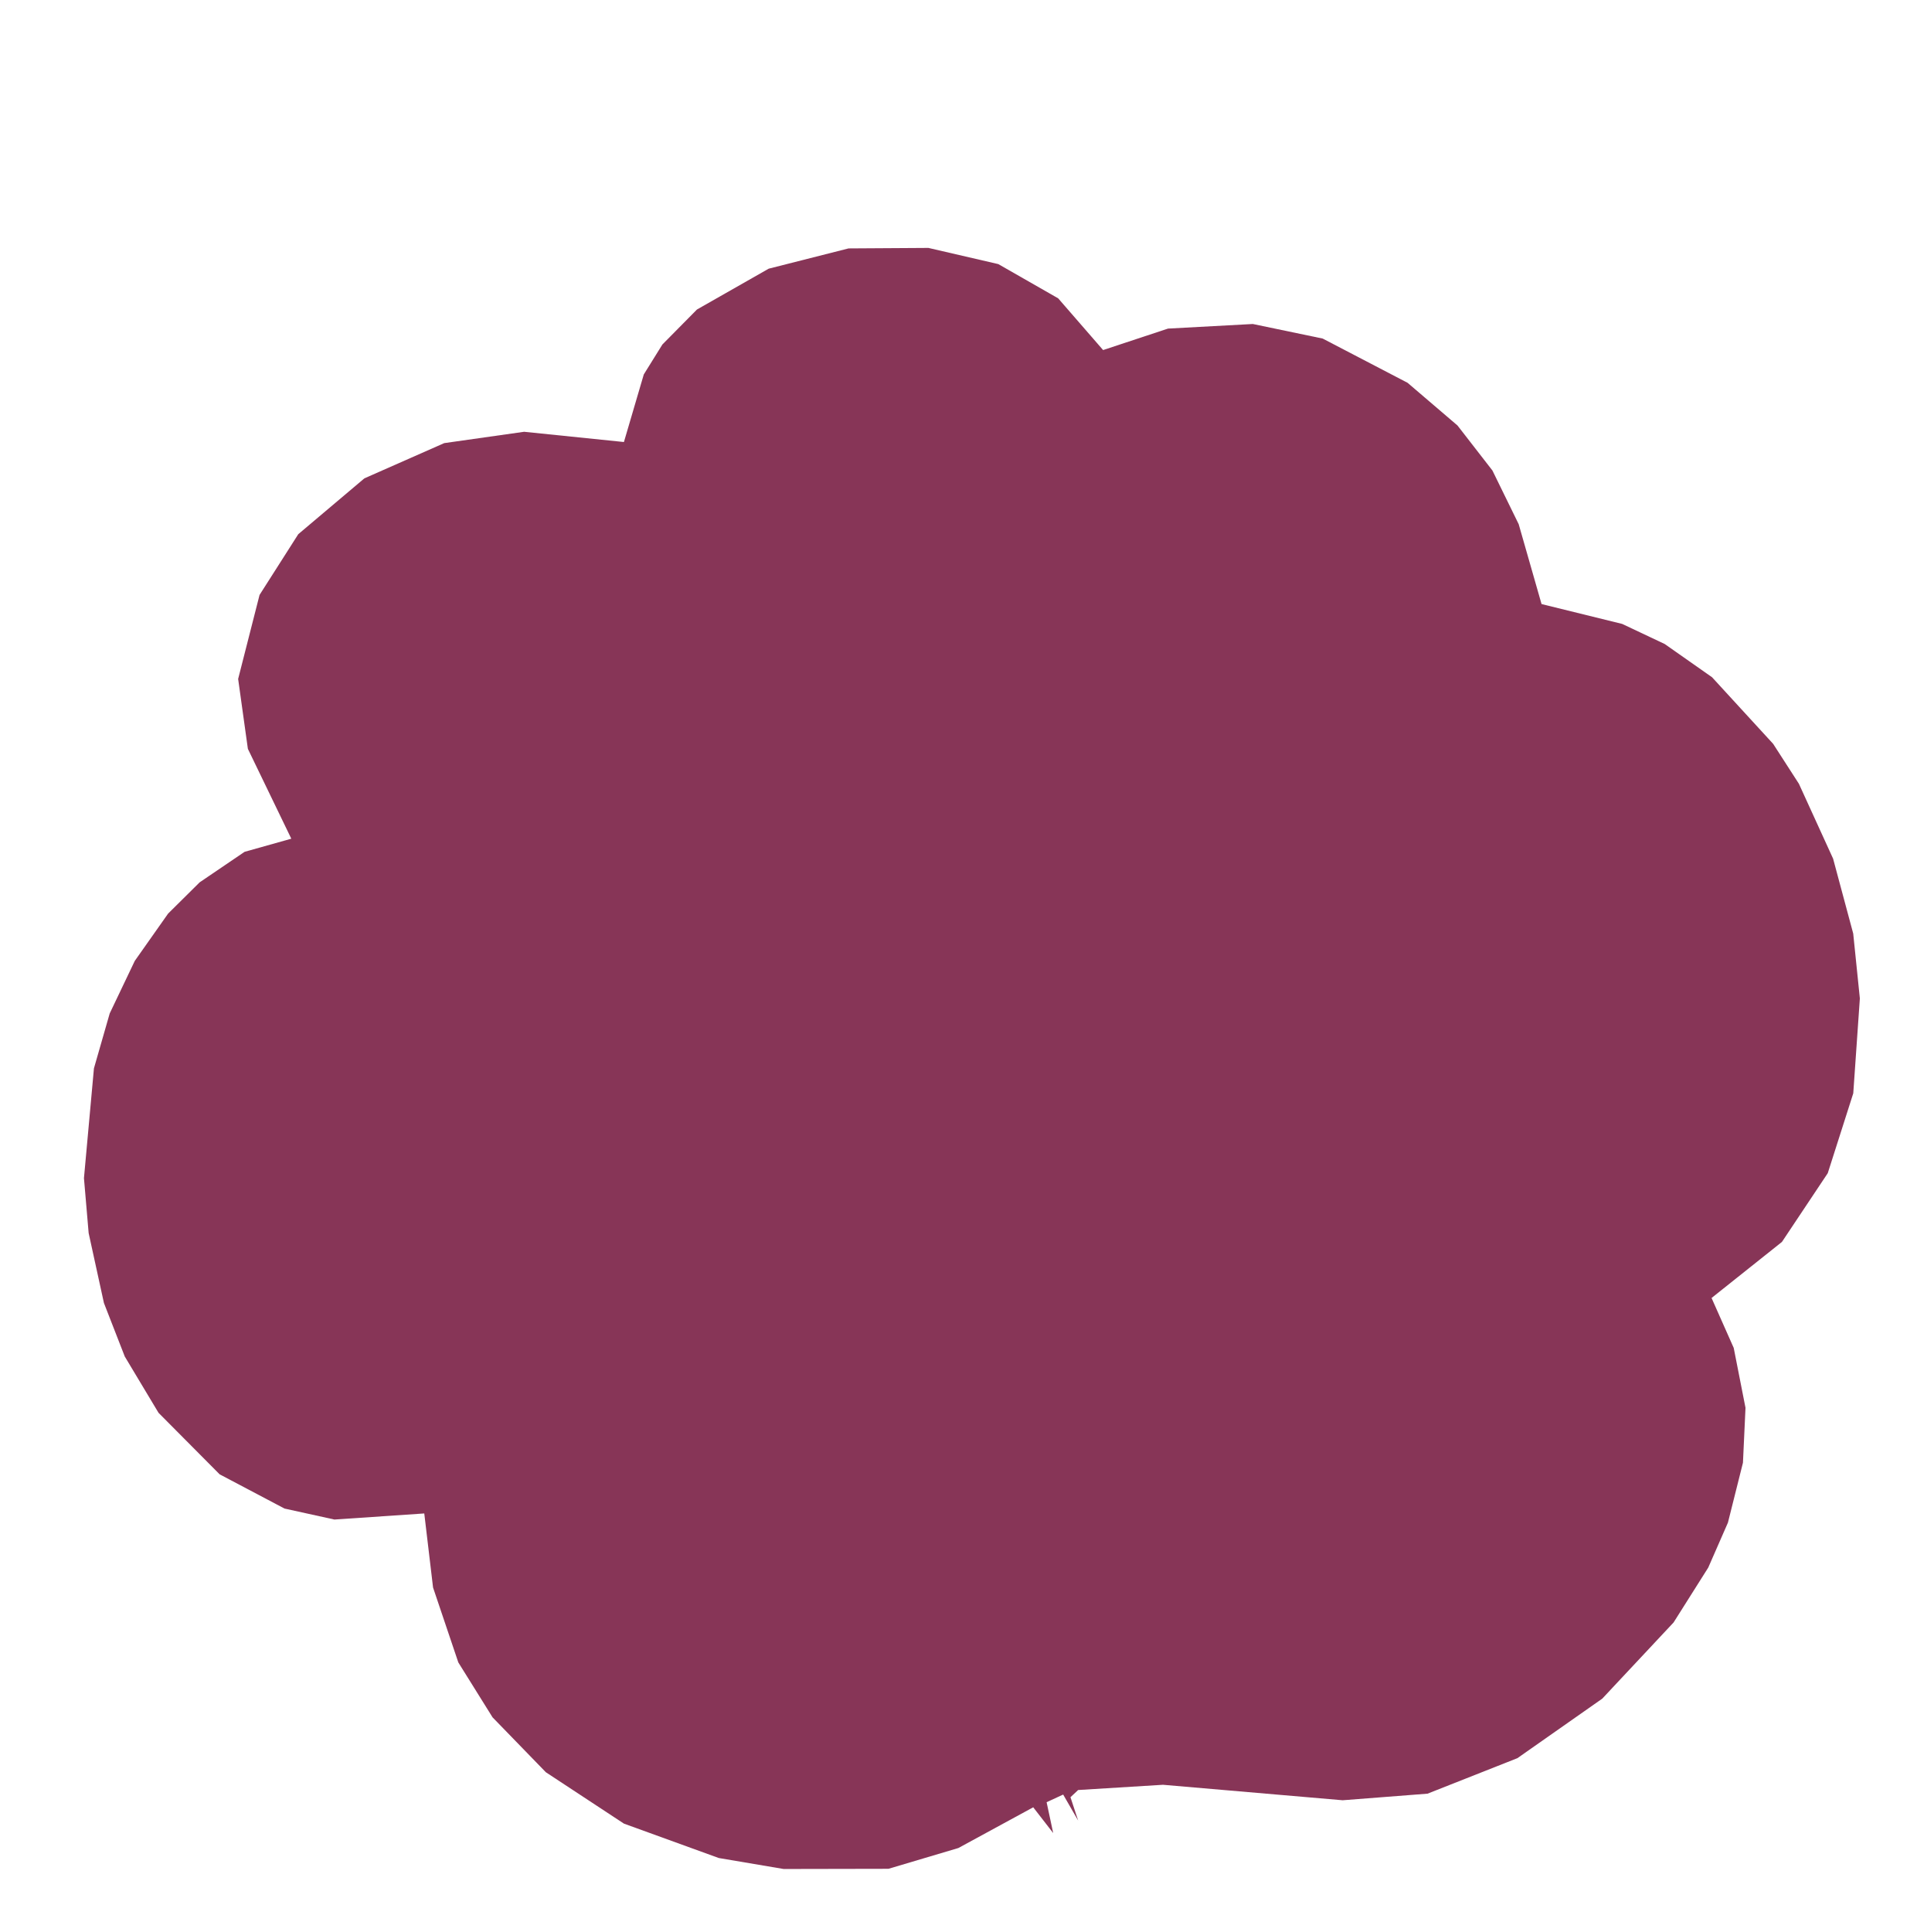
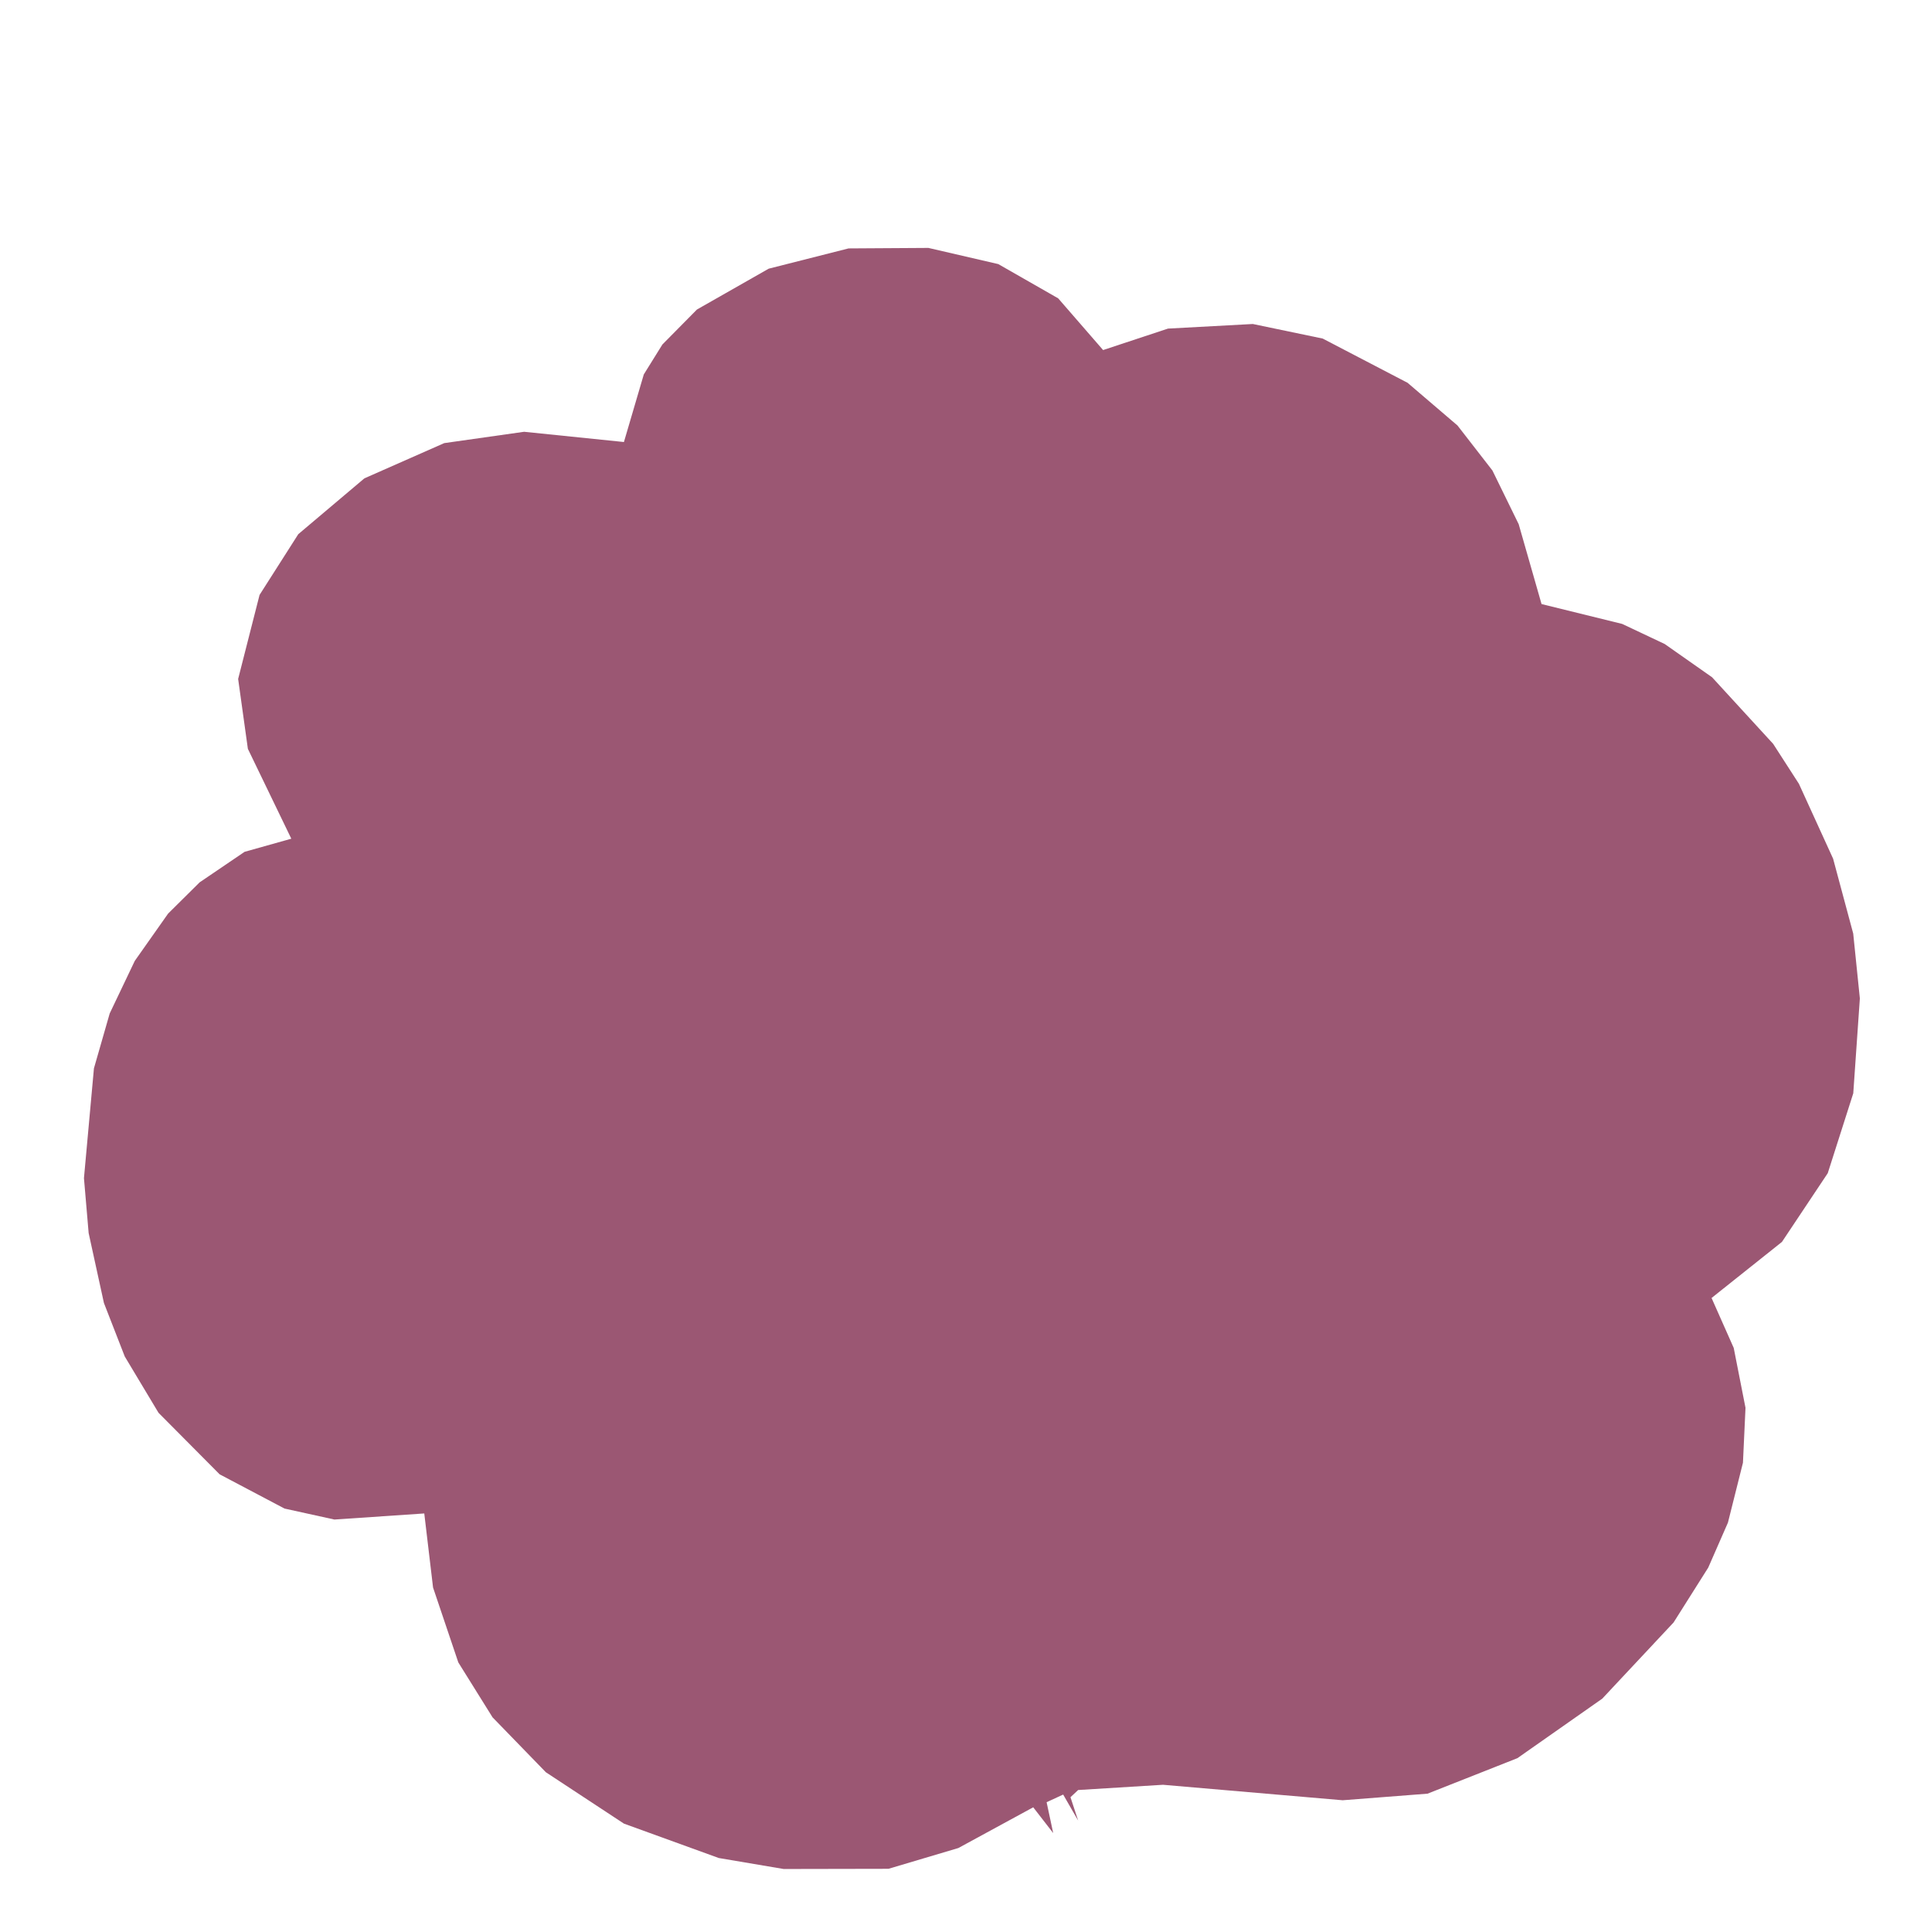
<svg xmlns="http://www.w3.org/2000/svg" viewBox="0 0 384 387" role="img" aria-label="Cookie-shaped card">
-   <path fill="#7A1F45" fill-opacity="0.9" d="M 372.61 200.00 L 371.29 219.00 L 366.18 235.00 L 357.00 248.77 L 342.90 260.00 L 347.34 270.00 L 349.70 282.00 L 349.19 293.00 L 346.18 305.00 L 342.24 314.00 L 335.29 325.00 L 321.00 340.26 L 304.00 352.18 L 286.00 359.29 L 269.00 360.61 L 233.00 357.51 L 216.00 358.56 L 214.46 360.00 L 216.00 364.68 L 213.00 359.47 L 209.68 361.00 L 211.00 367.18 L 207.00 362.02 L 192.00 370.18 L 178.00 374.34 L 157.00 374.38 L 144.00 372.18 L 125.00 365.29 L 109.36 355.00 L 98.68 344.00 L 91.82 333.00 L 86.76 318.00 L 85.00 303.16 L 67.00 304.38 L 57.00 302.18 L 44.00 295.32 L 31.76 283.00 L 25.00 271.73 L 20.82 261.00 L 17.76 247.00 L 16.82 236.00 L 18.82 214.00 L 21.98 203.00 L 27.00 192.48 L 33.68 183.00 L 40.00 176.74 L 49.00 170.63 L 58.36 168.00 L 49.66 150.00 L 47.71 136.00 L 52.00 119.17 L 59.76 107.00 L 73.00 95.82 L 89.00 88.76 L 105.00 86.49 L 125.00 88.54 L 128.98 75.00 L 132.71 69.00 L 139.63 62.00 L 154.00 53.82 L 170.00 49.76 L 186.00 49.66 L 200.00 52.90 L 212.00 59.76 L 221.00 70.12 L 234.00 65.82 L 251.00 64.90 L 265.00 67.82 L 282.00 76.68 L 292.00 85.23 L 299.00 94.25 L 304.26 105.00 L 308.84 121.00 L 325.00 124.98 L 333.51 129.00 L 343.00 135.66 L 355.24 149.00 L 360.40 157.00 L 367.25 172.00 L 371.28 187.00 Z" />
+   <path fill="#7A1F45" fill-opacity="0.75" d="M 372.61 200.00 L 371.29 219.00 L 366.18 235.00 L 357.00 248.77 L 342.90 260.00 L 347.34 270.00 L 349.70 282.00 L 349.19 293.00 L 346.18 305.00 L 342.24 314.00 L 335.29 325.00 L 321.00 340.26 L 304.00 352.18 L 286.00 359.29 L 269.00 360.61 L 233.00 357.51 L 216.00 358.56 L 214.46 360.00 L 216.00 364.68 L 213.00 359.47 L 209.68 361.00 L 211.00 367.18 L 207.00 362.02 L 192.00 370.18 L 178.00 374.34 L 157.00 374.38 L 144.00 372.18 L 125.00 365.29 L 109.36 355.00 L 98.68 344.00 L 91.82 333.00 L 86.76 318.00 L 85.00 303.16 L 67.00 304.38 L 57.00 302.18 L 44.00 295.32 L 31.76 283.00 L 25.00 271.73 L 20.82 261.00 L 17.76 247.00 L 16.82 236.00 L 18.82 214.00 L 21.98 203.00 L 27.00 192.48 L 33.68 183.00 L 40.00 176.74 L 49.00 170.63 L 58.36 168.00 L 49.66 150.00 L 47.71 136.00 L 52.00 119.17 L 59.76 107.00 L 73.00 95.82 L 89.00 88.76 L 105.00 86.49 L 125.00 88.54 L 128.98 75.00 L 132.71 69.00 L 139.63 62.00 L 154.00 53.82 L 170.00 49.76 L 186.00 49.66 L 200.00 52.90 L 212.00 59.76 L 221.00 70.12 L 234.00 65.82 L 251.00 64.90 L 265.00 67.82 L 282.00 76.68 L 292.00 85.23 L 299.00 94.25 L 304.26 105.00 L 308.84 121.00 L 325.00 124.98 L 333.51 129.00 L 343.00 135.66 L 355.24 149.00 L 360.40 157.00 L 367.25 172.00 L 371.28 187.00 Z" />
</svg>
